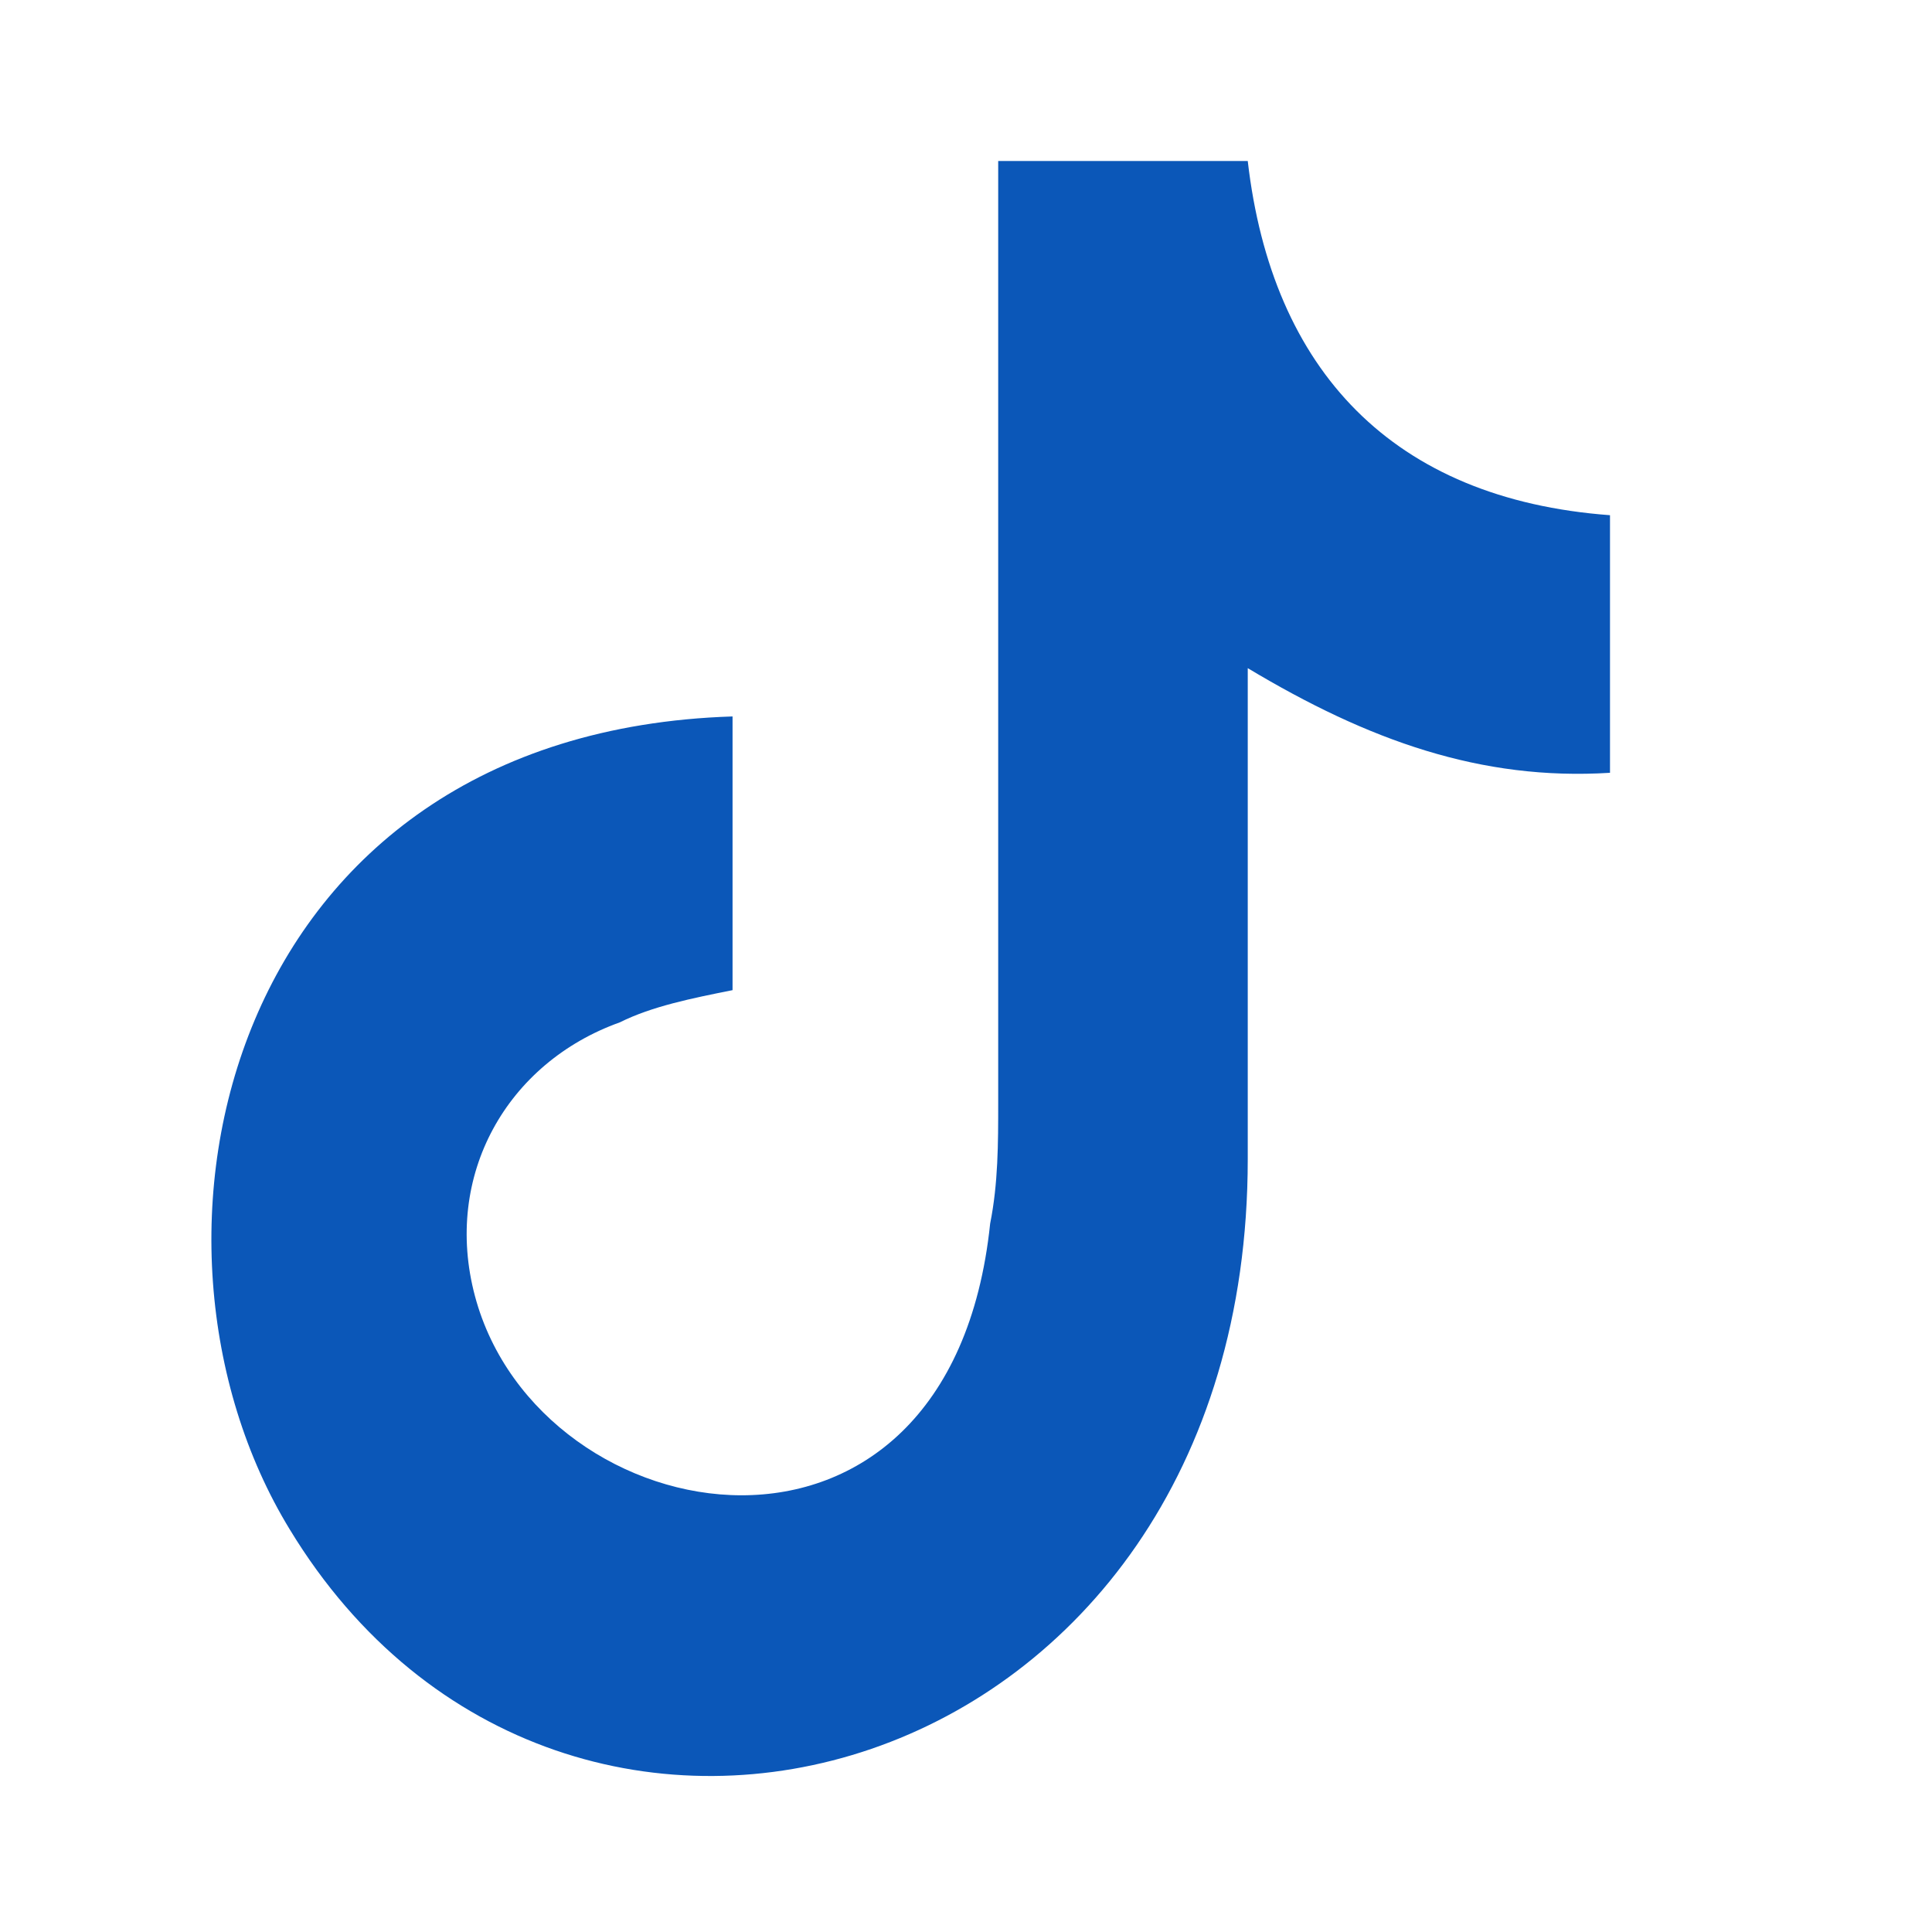
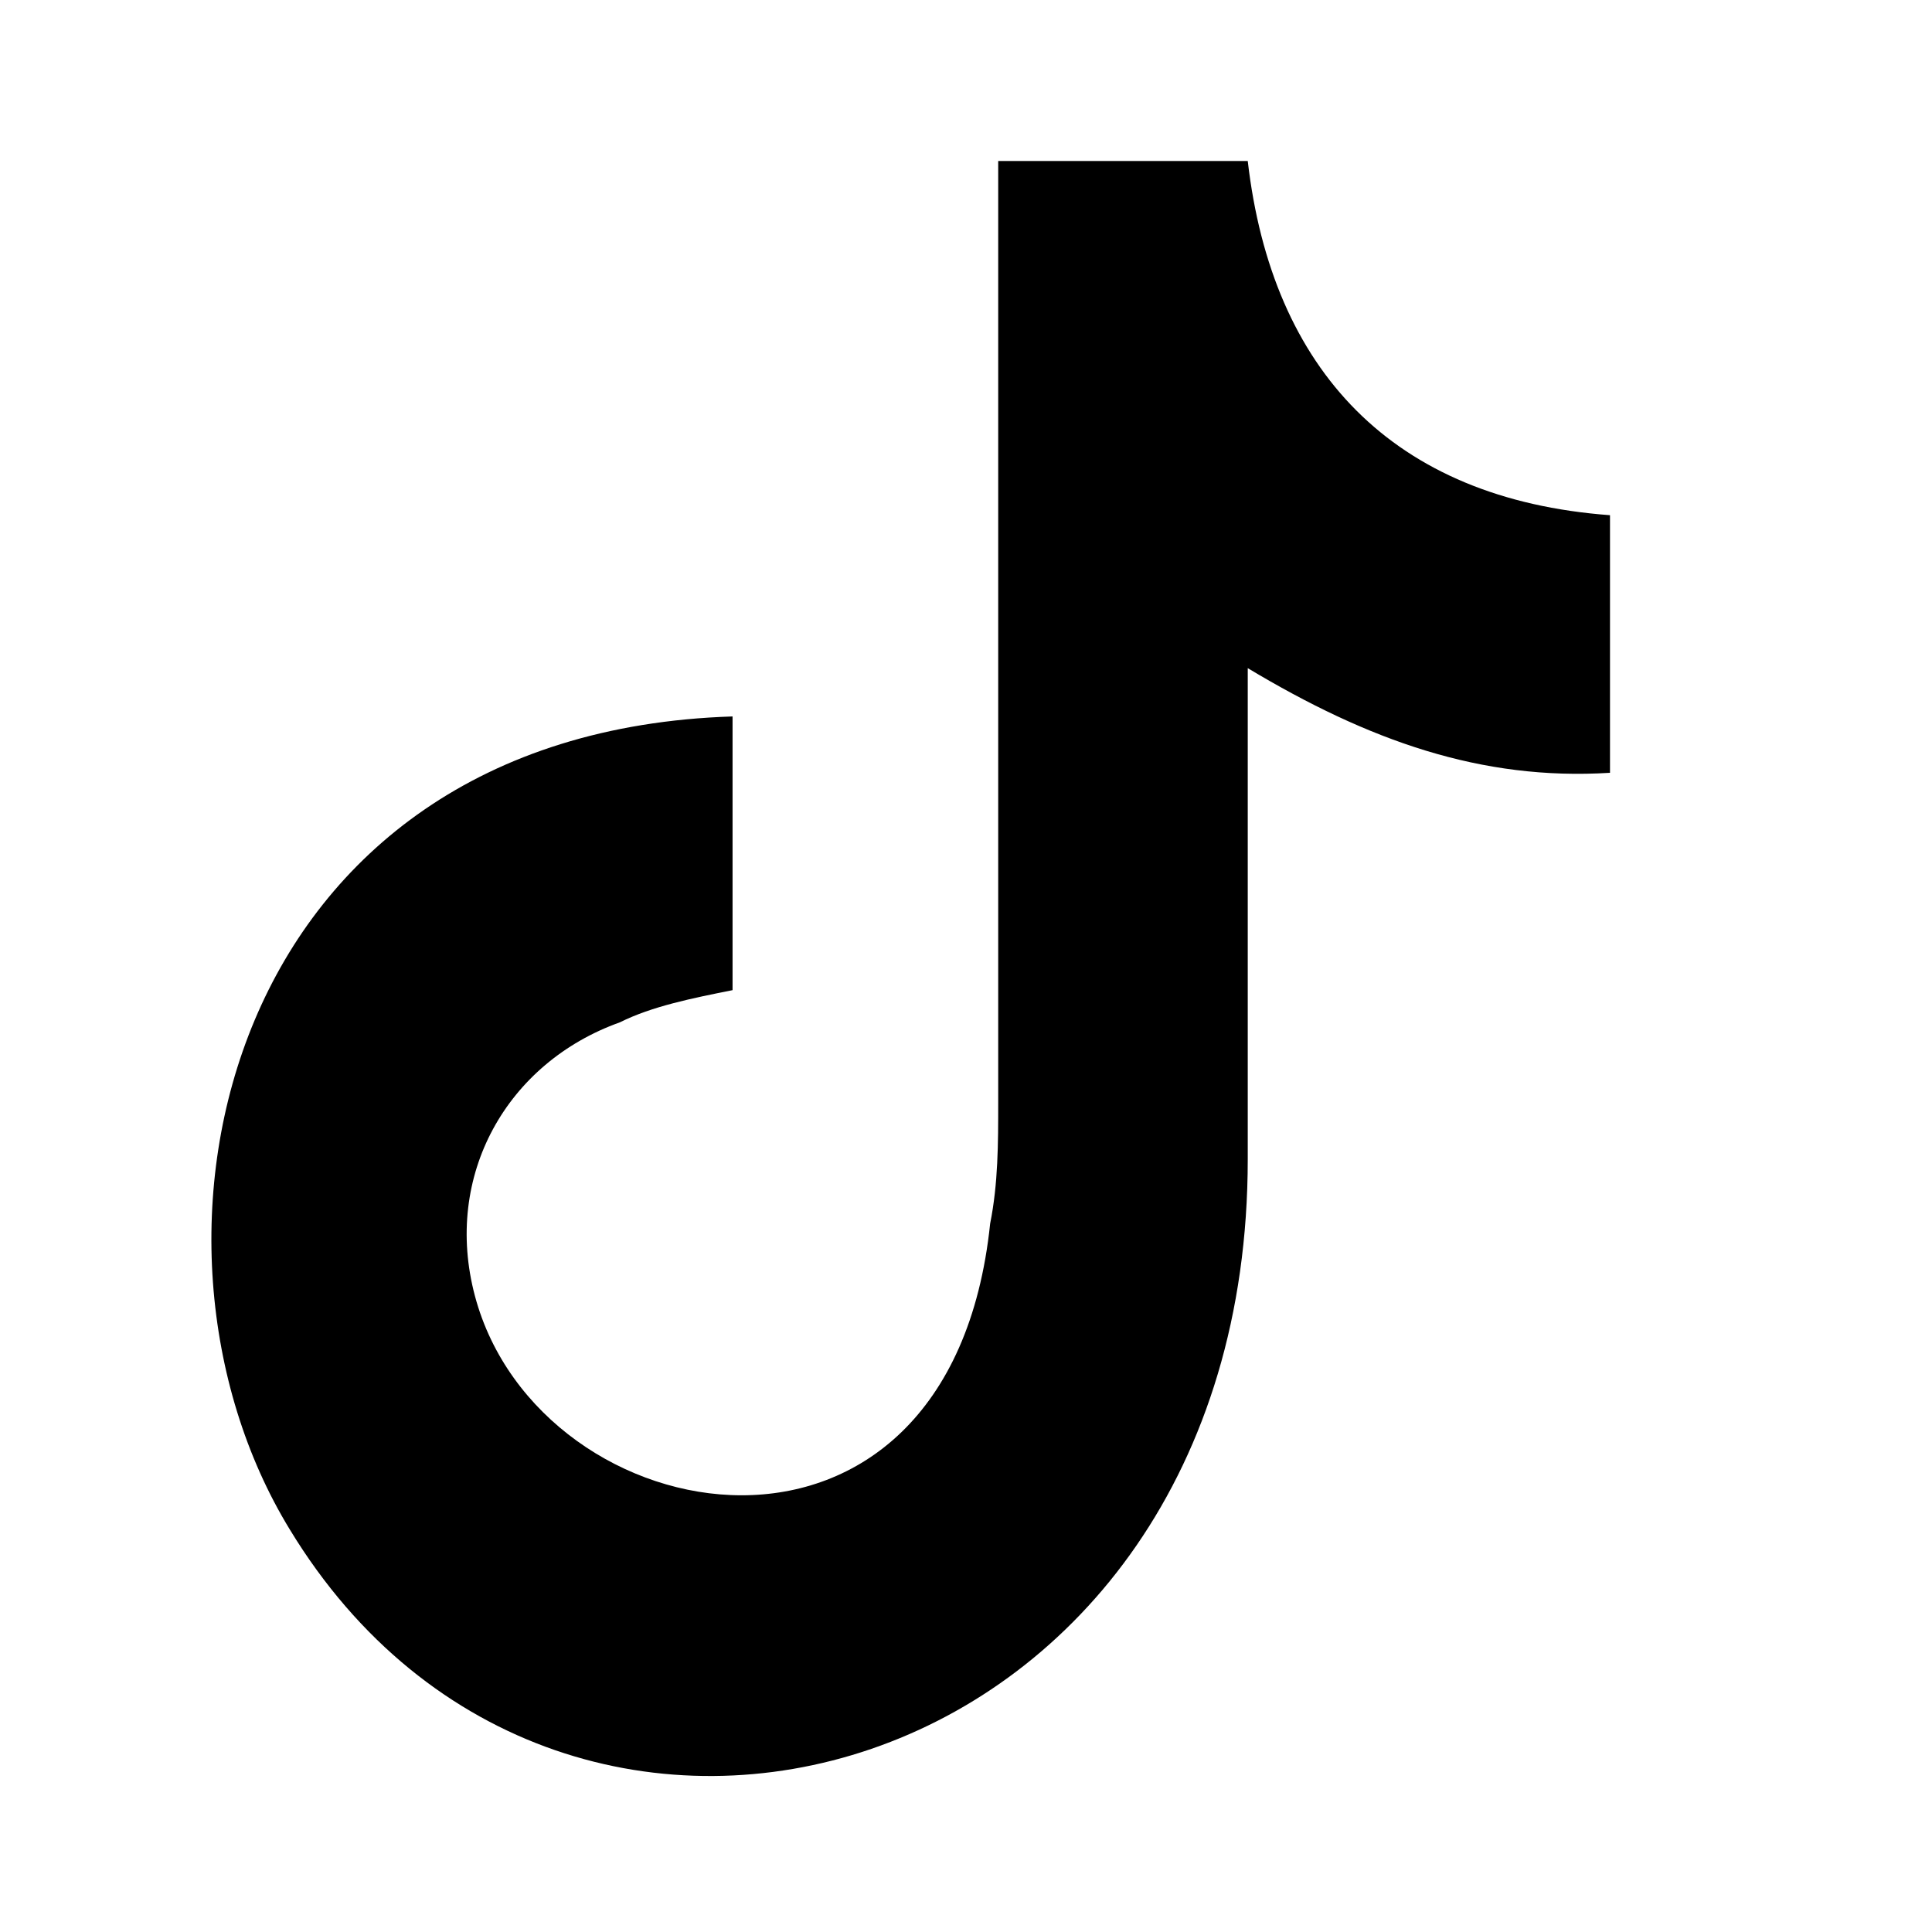
<svg xmlns="http://www.w3.org/2000/svg" viewBox="0 0 24 24">
-   <path fill="#0b57b8" d="M15.5 2c.3 2.6 1.8 4.2 4.5 4.4v3.2c-1.6.1-3-.4-4.5-1.3v6.1c0 7.8-8.5 10.2-11.9 4.6-2.2-3.6-.8-9.9 5.5-10.1v3.4c-.5.1-1 .2-1.4.4-1.4.5-2.2 1.9-1.8 3.4.8 3 5.9 3.9 6.4-.9.1-.5.1-1 .1-1.5V2z" />
+   <path fill="currentColor" d="M15.5 2c.3 2.6 1.8 4.2 4.5 4.4v3.2c-1.6.1-3-.4-4.5-1.3v6.1c0 7.8-8.5 10.2-11.9 4.6-2.2-3.6-.8-9.9 5.5-10.1v3.4c-.5.1-1 .2-1.4.4-1.4.5-2.2 1.9-1.8 3.4.8 3 5.9 3.9 6.4-.9.1-.5.1-1 .1-1.5V2z" />
</svg>
